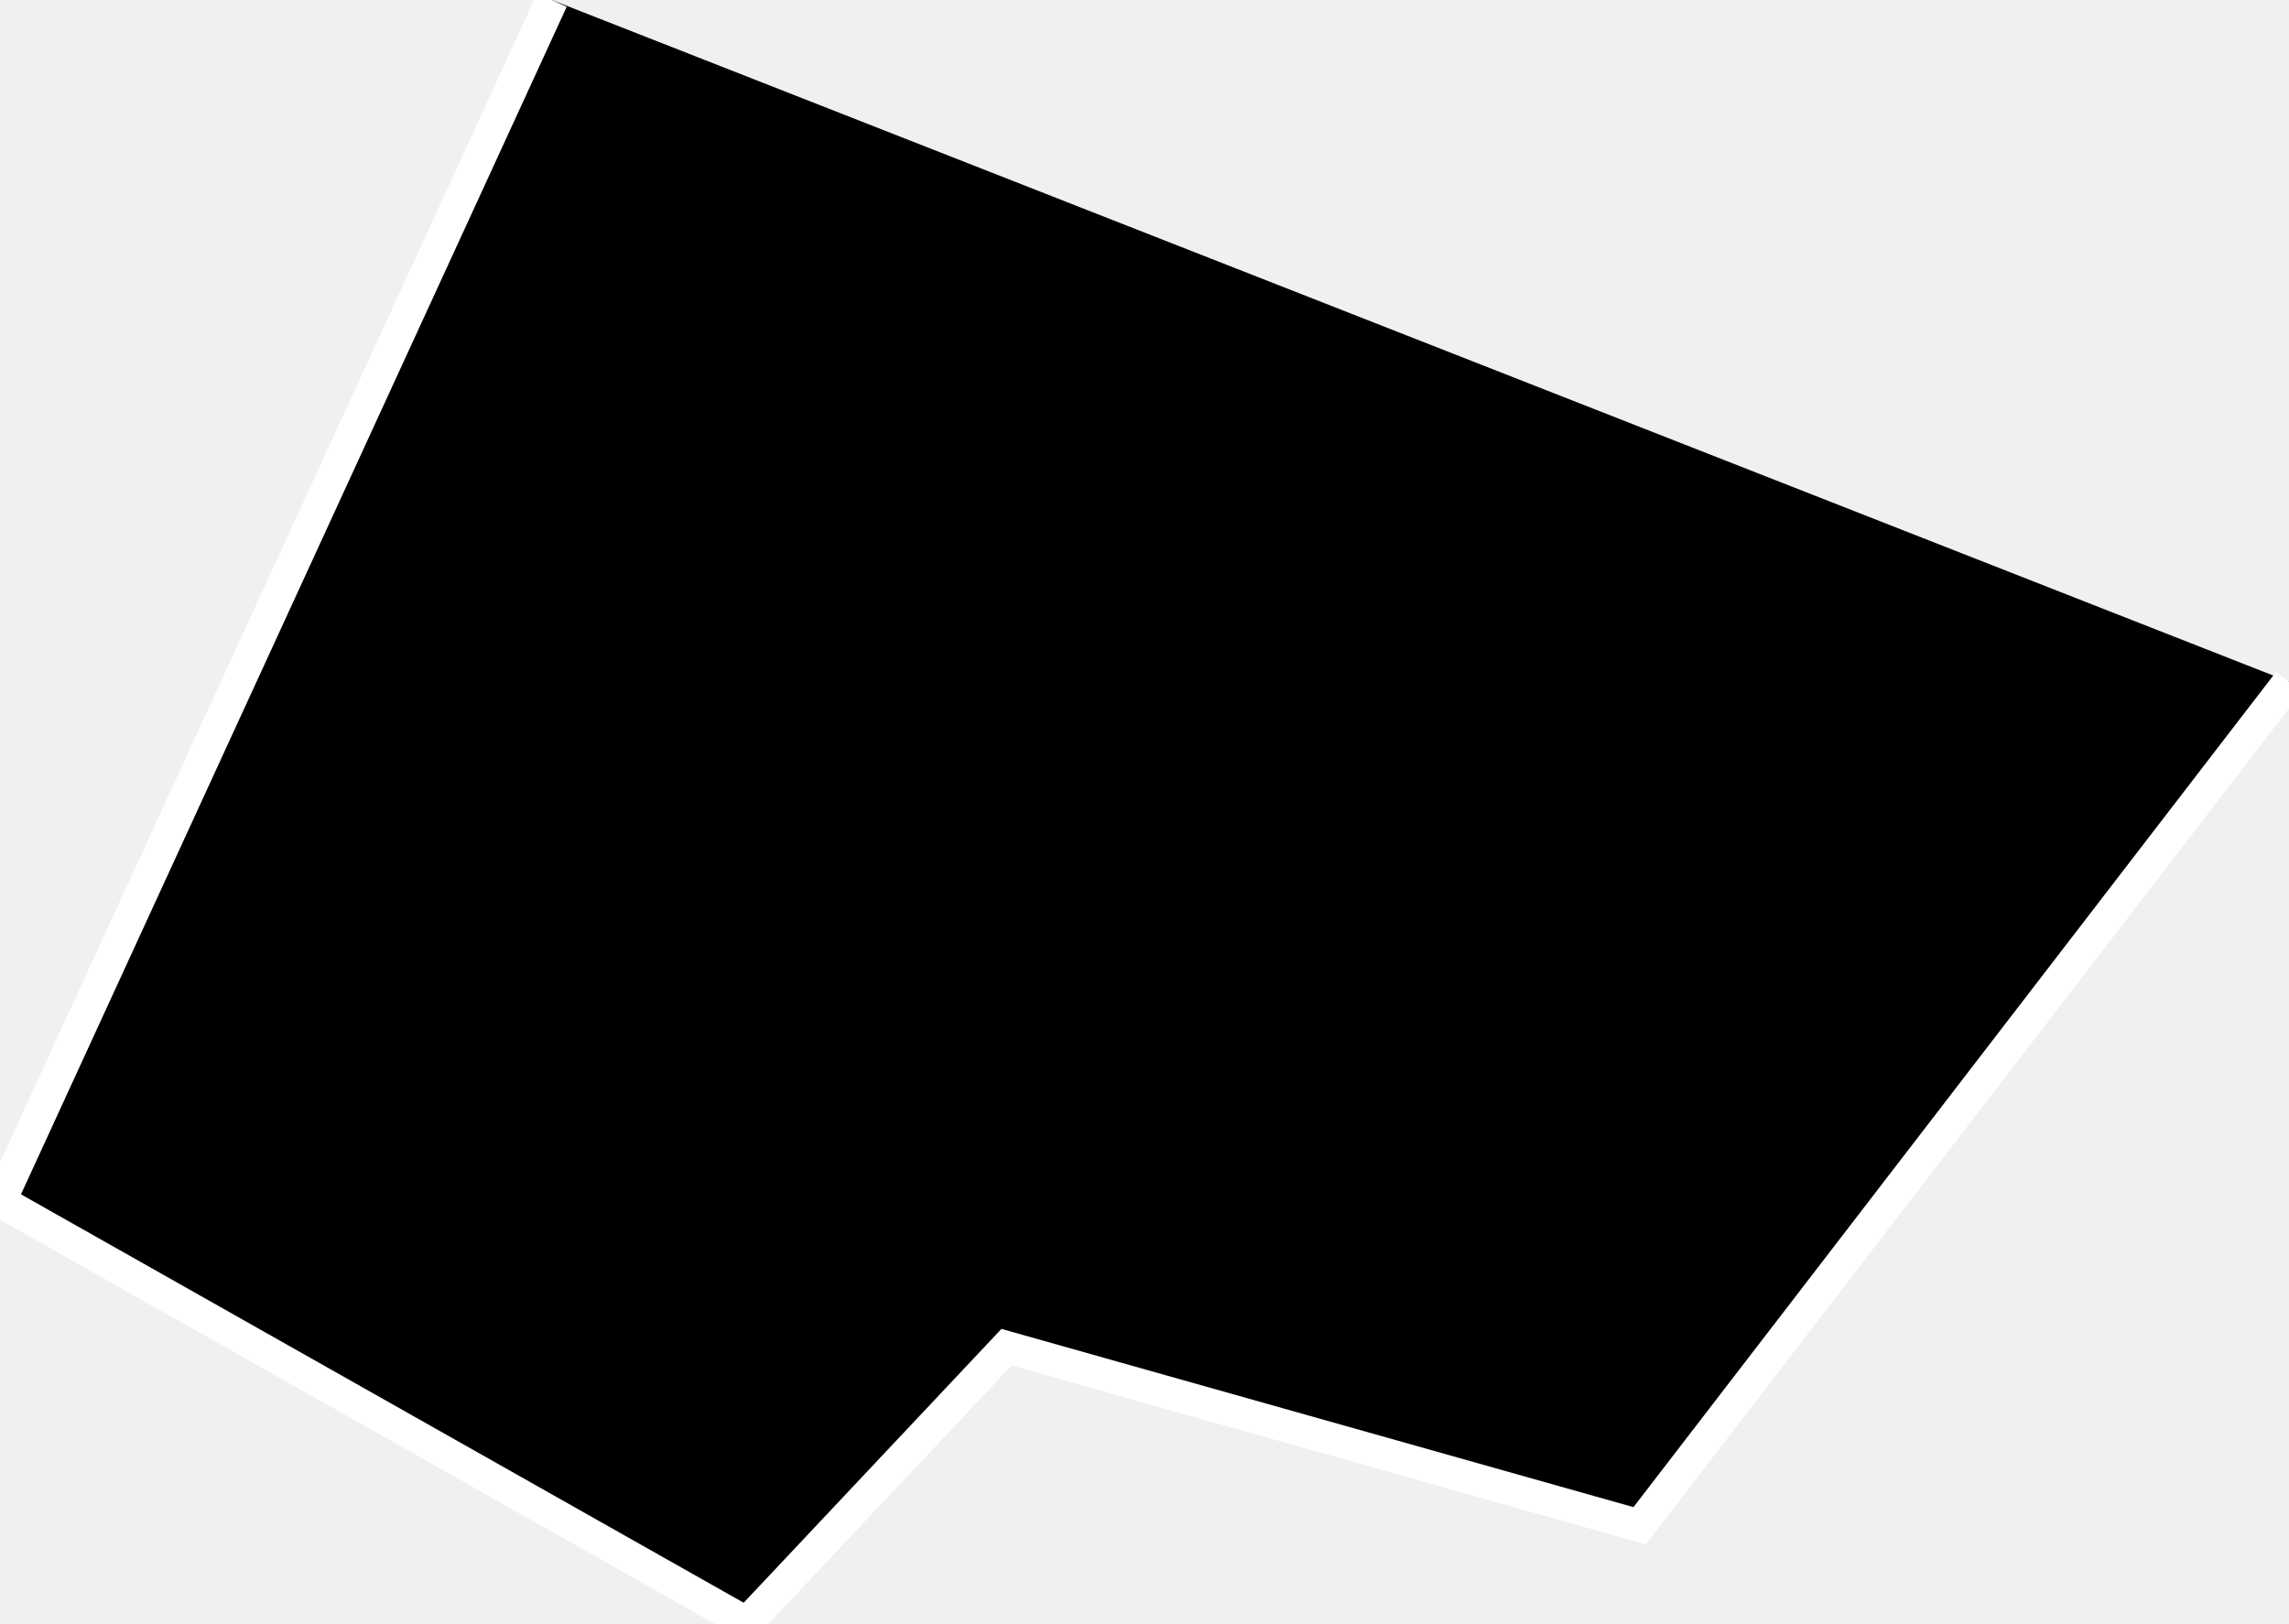
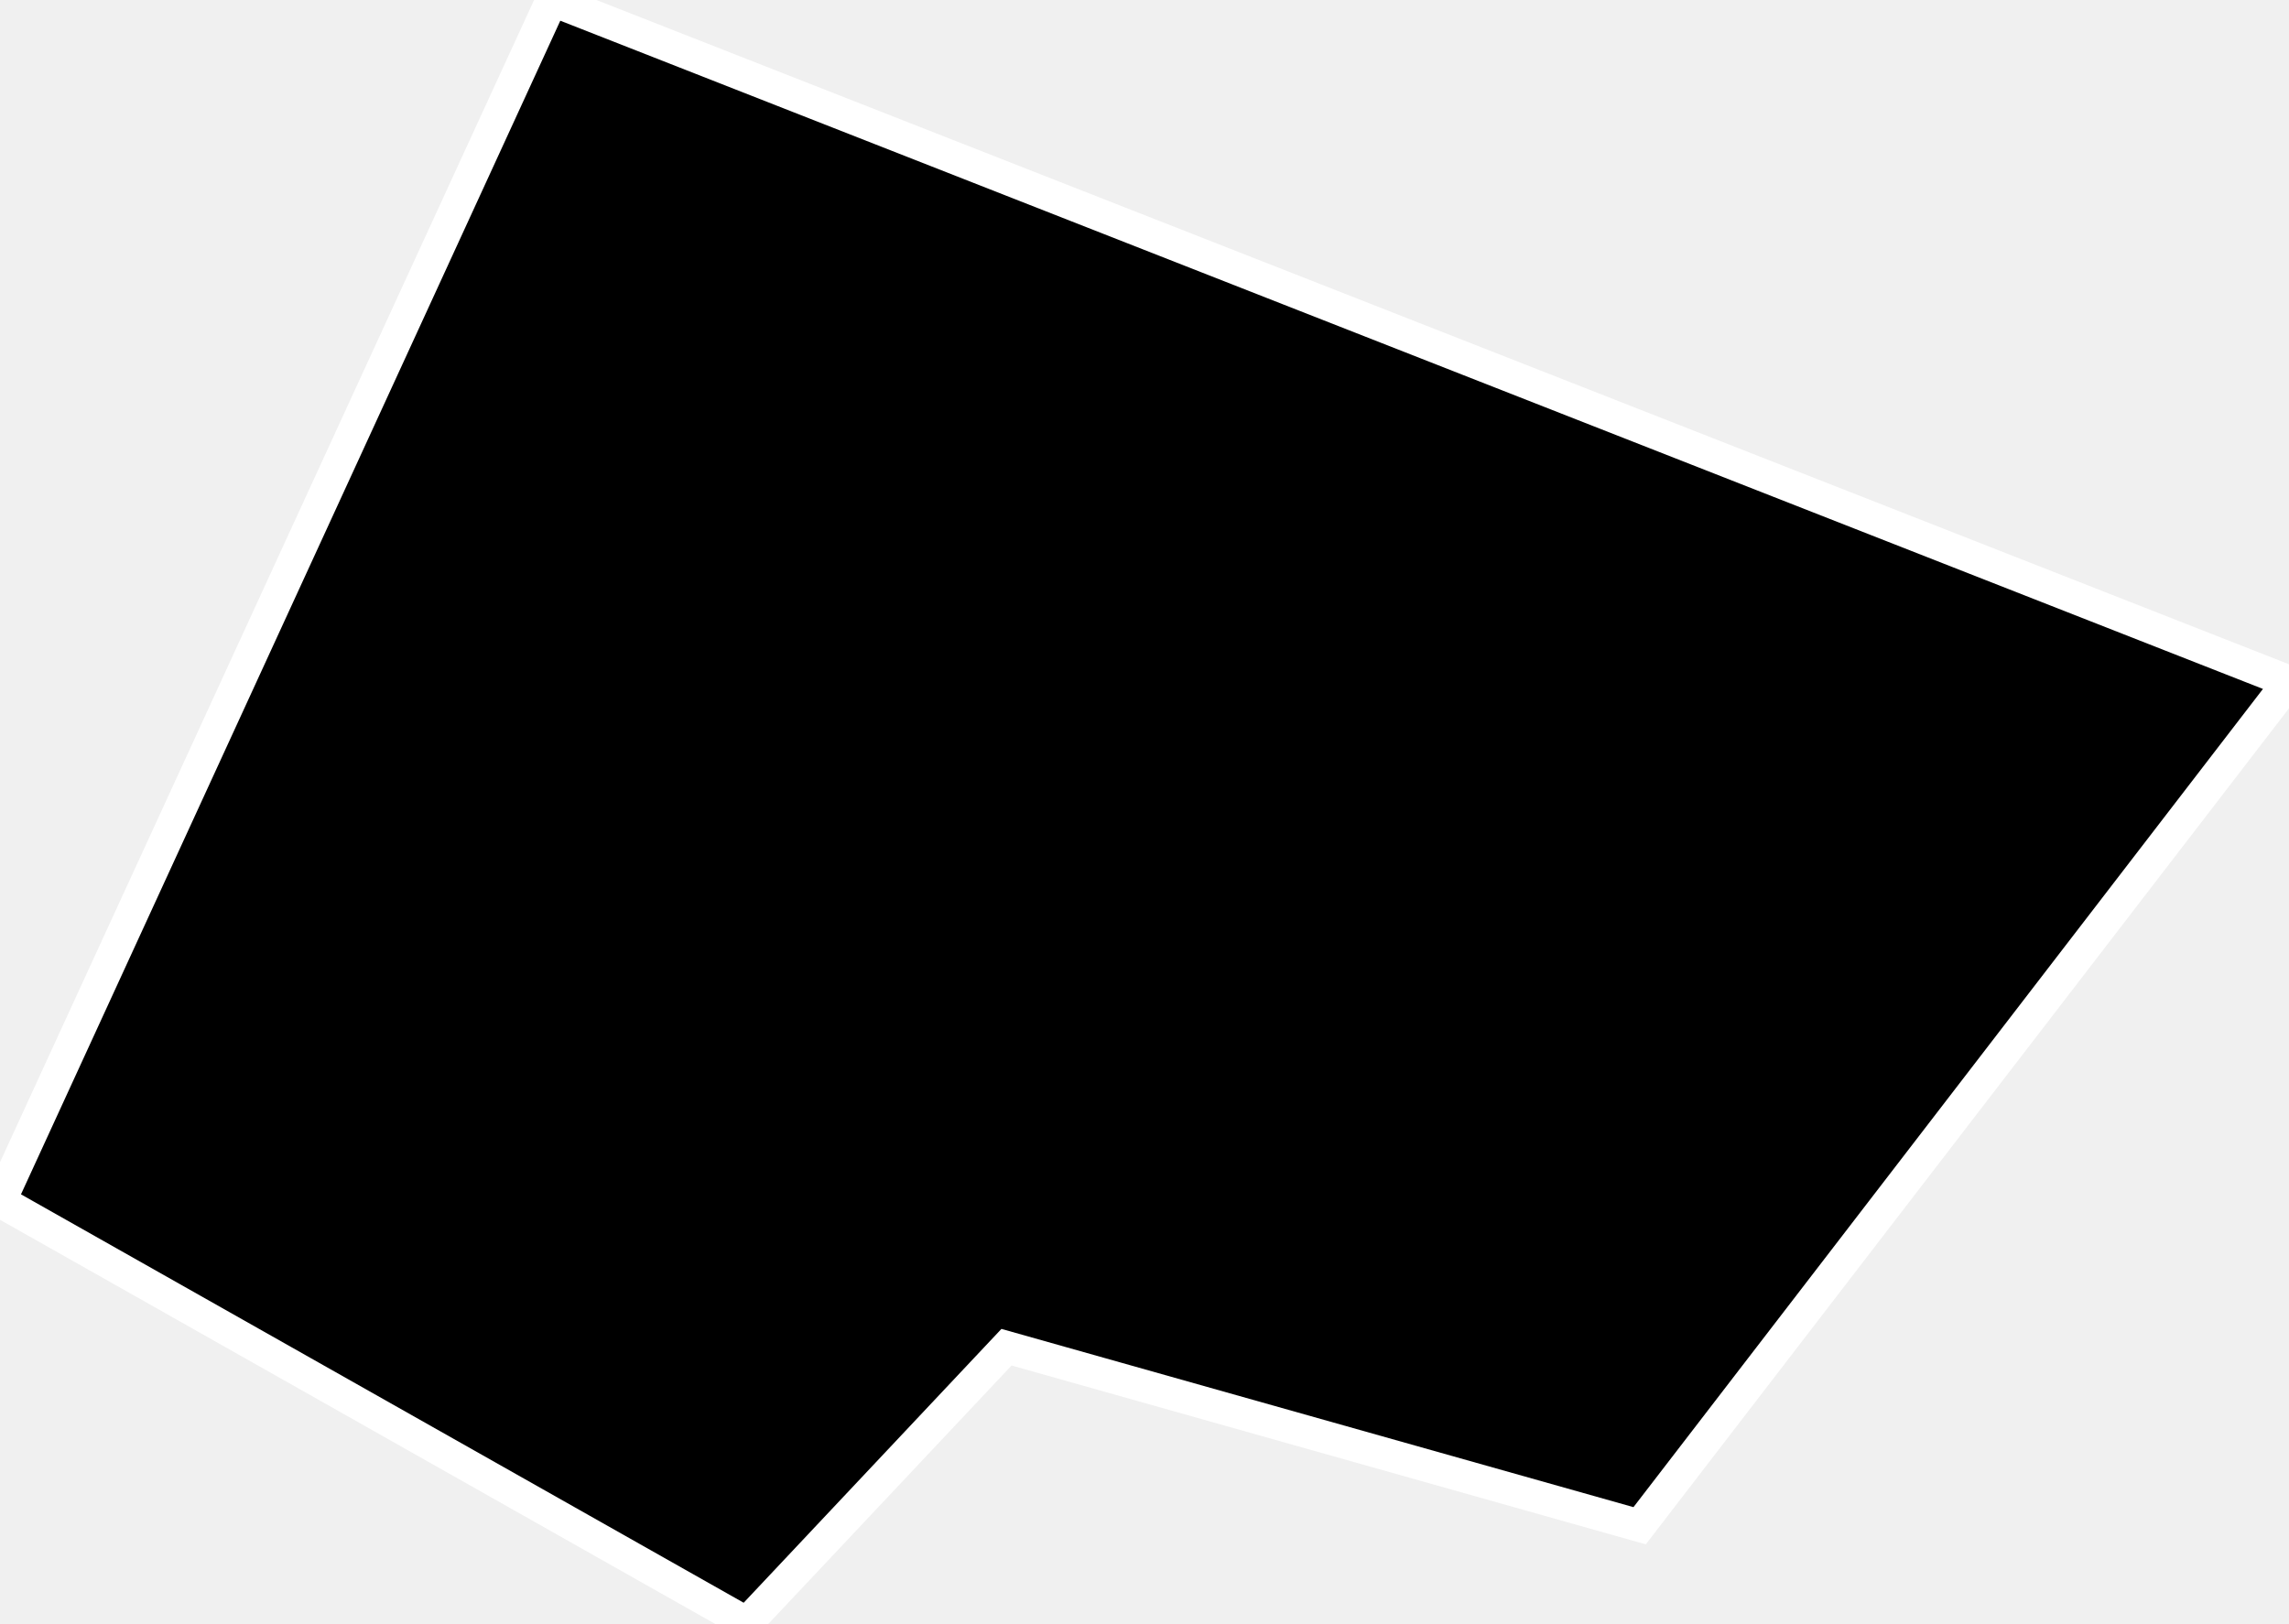
<svg xmlns="http://www.w3.org/2000/svg" version="1.1" id="Layer_1" x="0px" y="0px" width="70.5px" height="50px" viewBox="0 0 70.5 50" enable-background="new 0 0 70.5 50" xml:space="preserve">
-   <polyline stroke="#FFFFFF" stroke-miterlimit="10" points="17,0 0,37 23,50 31,41.5 50.5,47 70.5,21 " />
+   <polygon stroke="#FFFFFF" stroke-miterlimit="10" points="17,0 0,37 23,50 31,41.5 50.5,47 70.5,21 " />
</svg>
